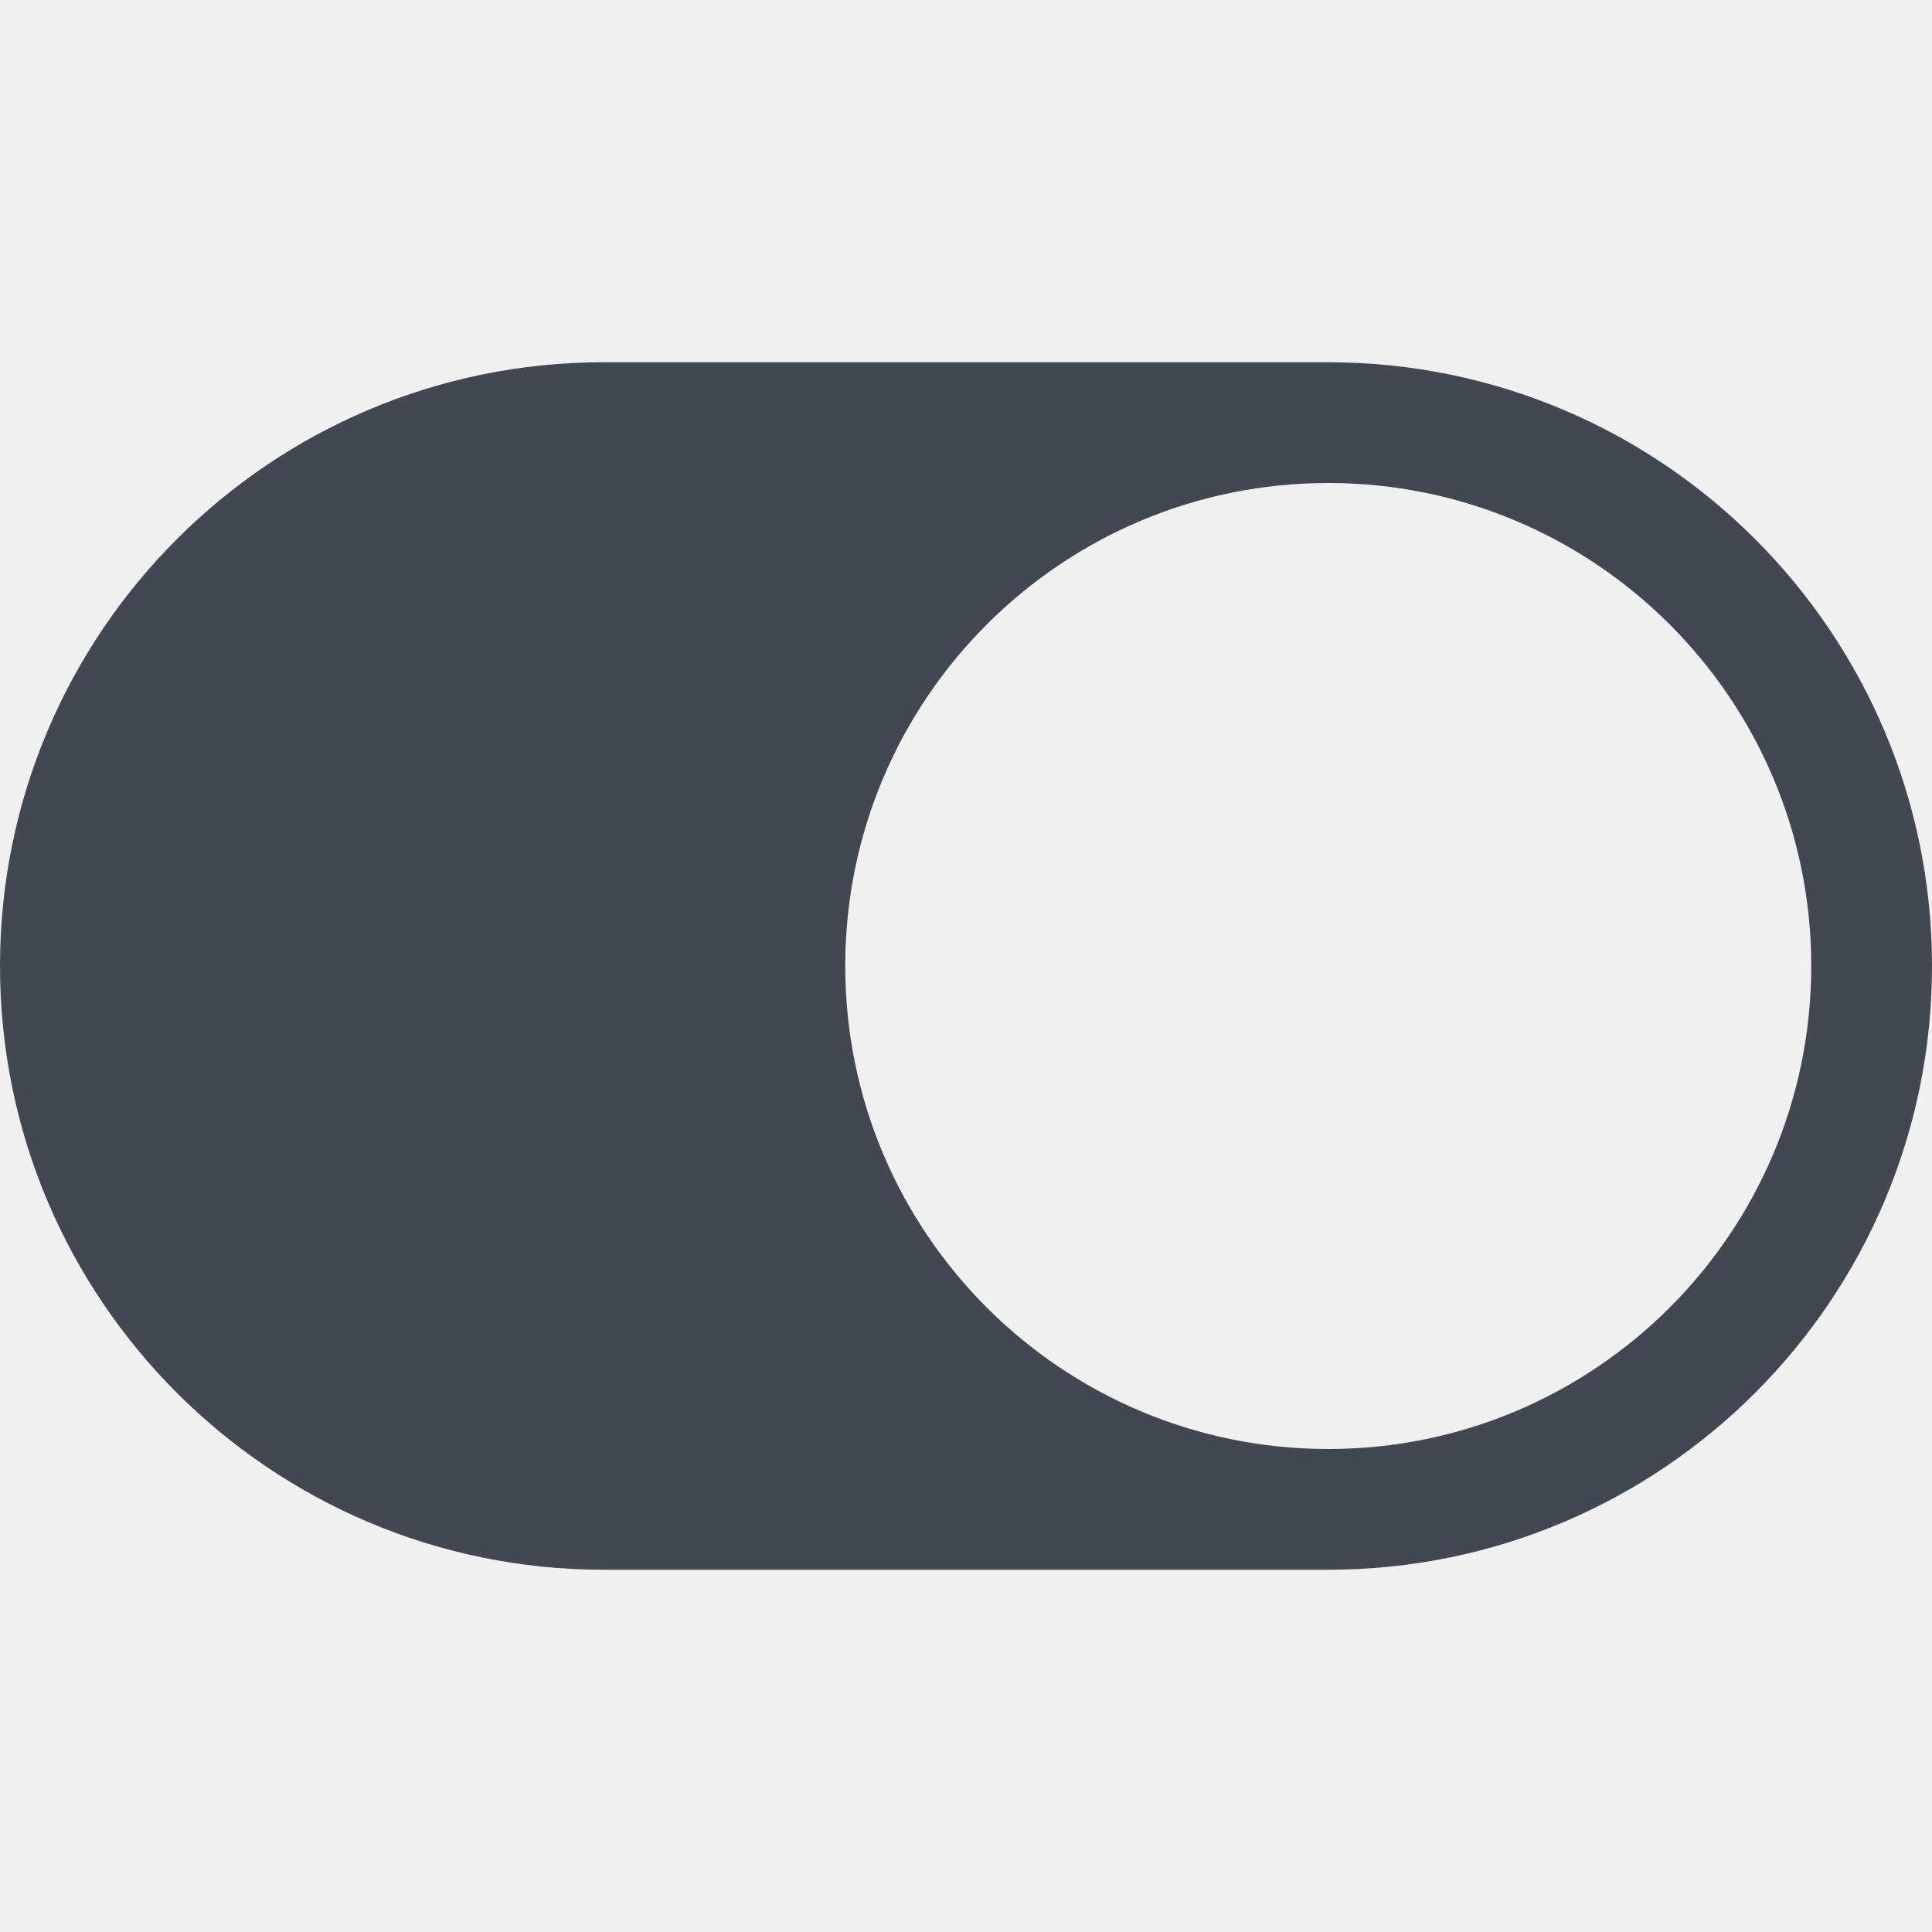
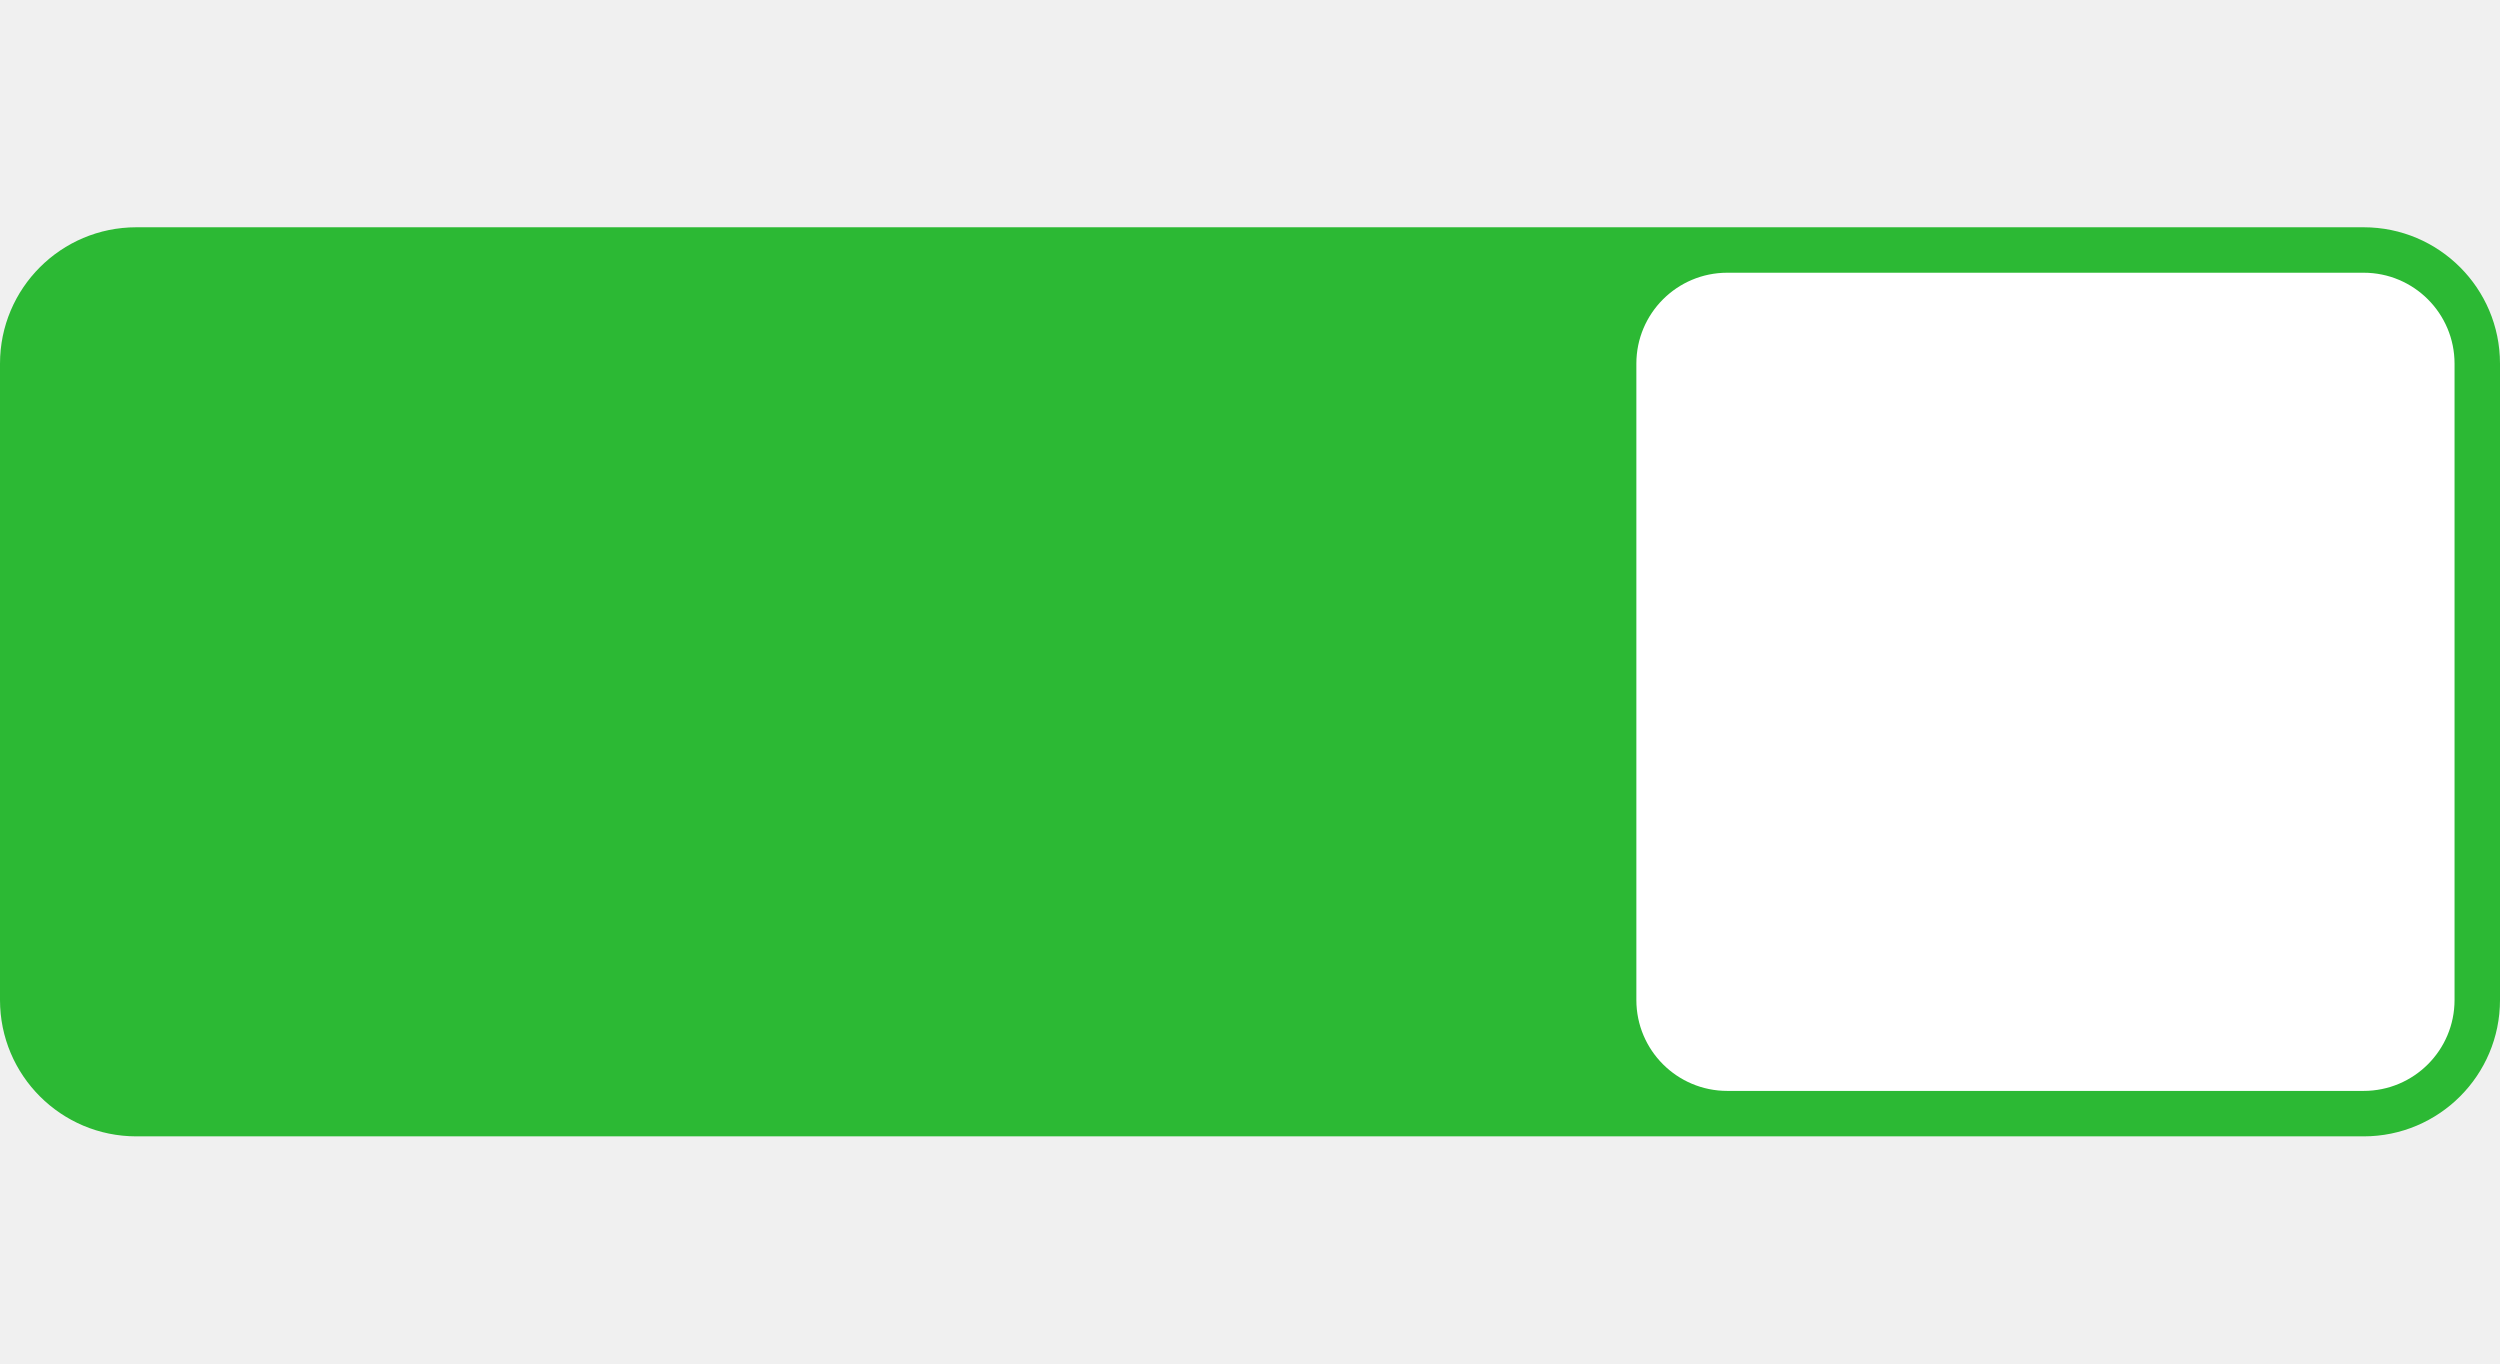
- <svg xmlns="http://www.w3.org/2000/svg" width="30" height="30" fill="#434752" class="bi bi-toggle-on" viewBox="0 0 30 30">
-   <path d="M 9.375 5.625 C 4.199 5.625 0 9.824 0 15 C 0 20.176 4.199 24.375 9.375 24.375 L 20.625 24.375 C 25.801 24.375 30 20.176 30 15 C 30 9.824 25.801 5.625 20.625 5.625 Z M 20.625 22.5 C 16.484 22.5 13.125 19.141 13.125 15 C 13.125 10.859 16.484 7.5 20.625 7.5 C 24.766 7.5 28.125 10.859 28.125 15 C 28.125 19.141 24.766 22.5 20.625 22.5 Z M 20.625 22.5" />
+ <svg xmlns="http://www.w3.org/2000/svg" width="55" height="30" viewBox="0 0 55 30">
+   <rect x="0" y="5" width="55" height="20" rx="3" ry="3" fill="#2cb934" />
+   <rect x="36" y="6" width="18" height="18" rx="2" ry="2" fill="white" />
</svg>
